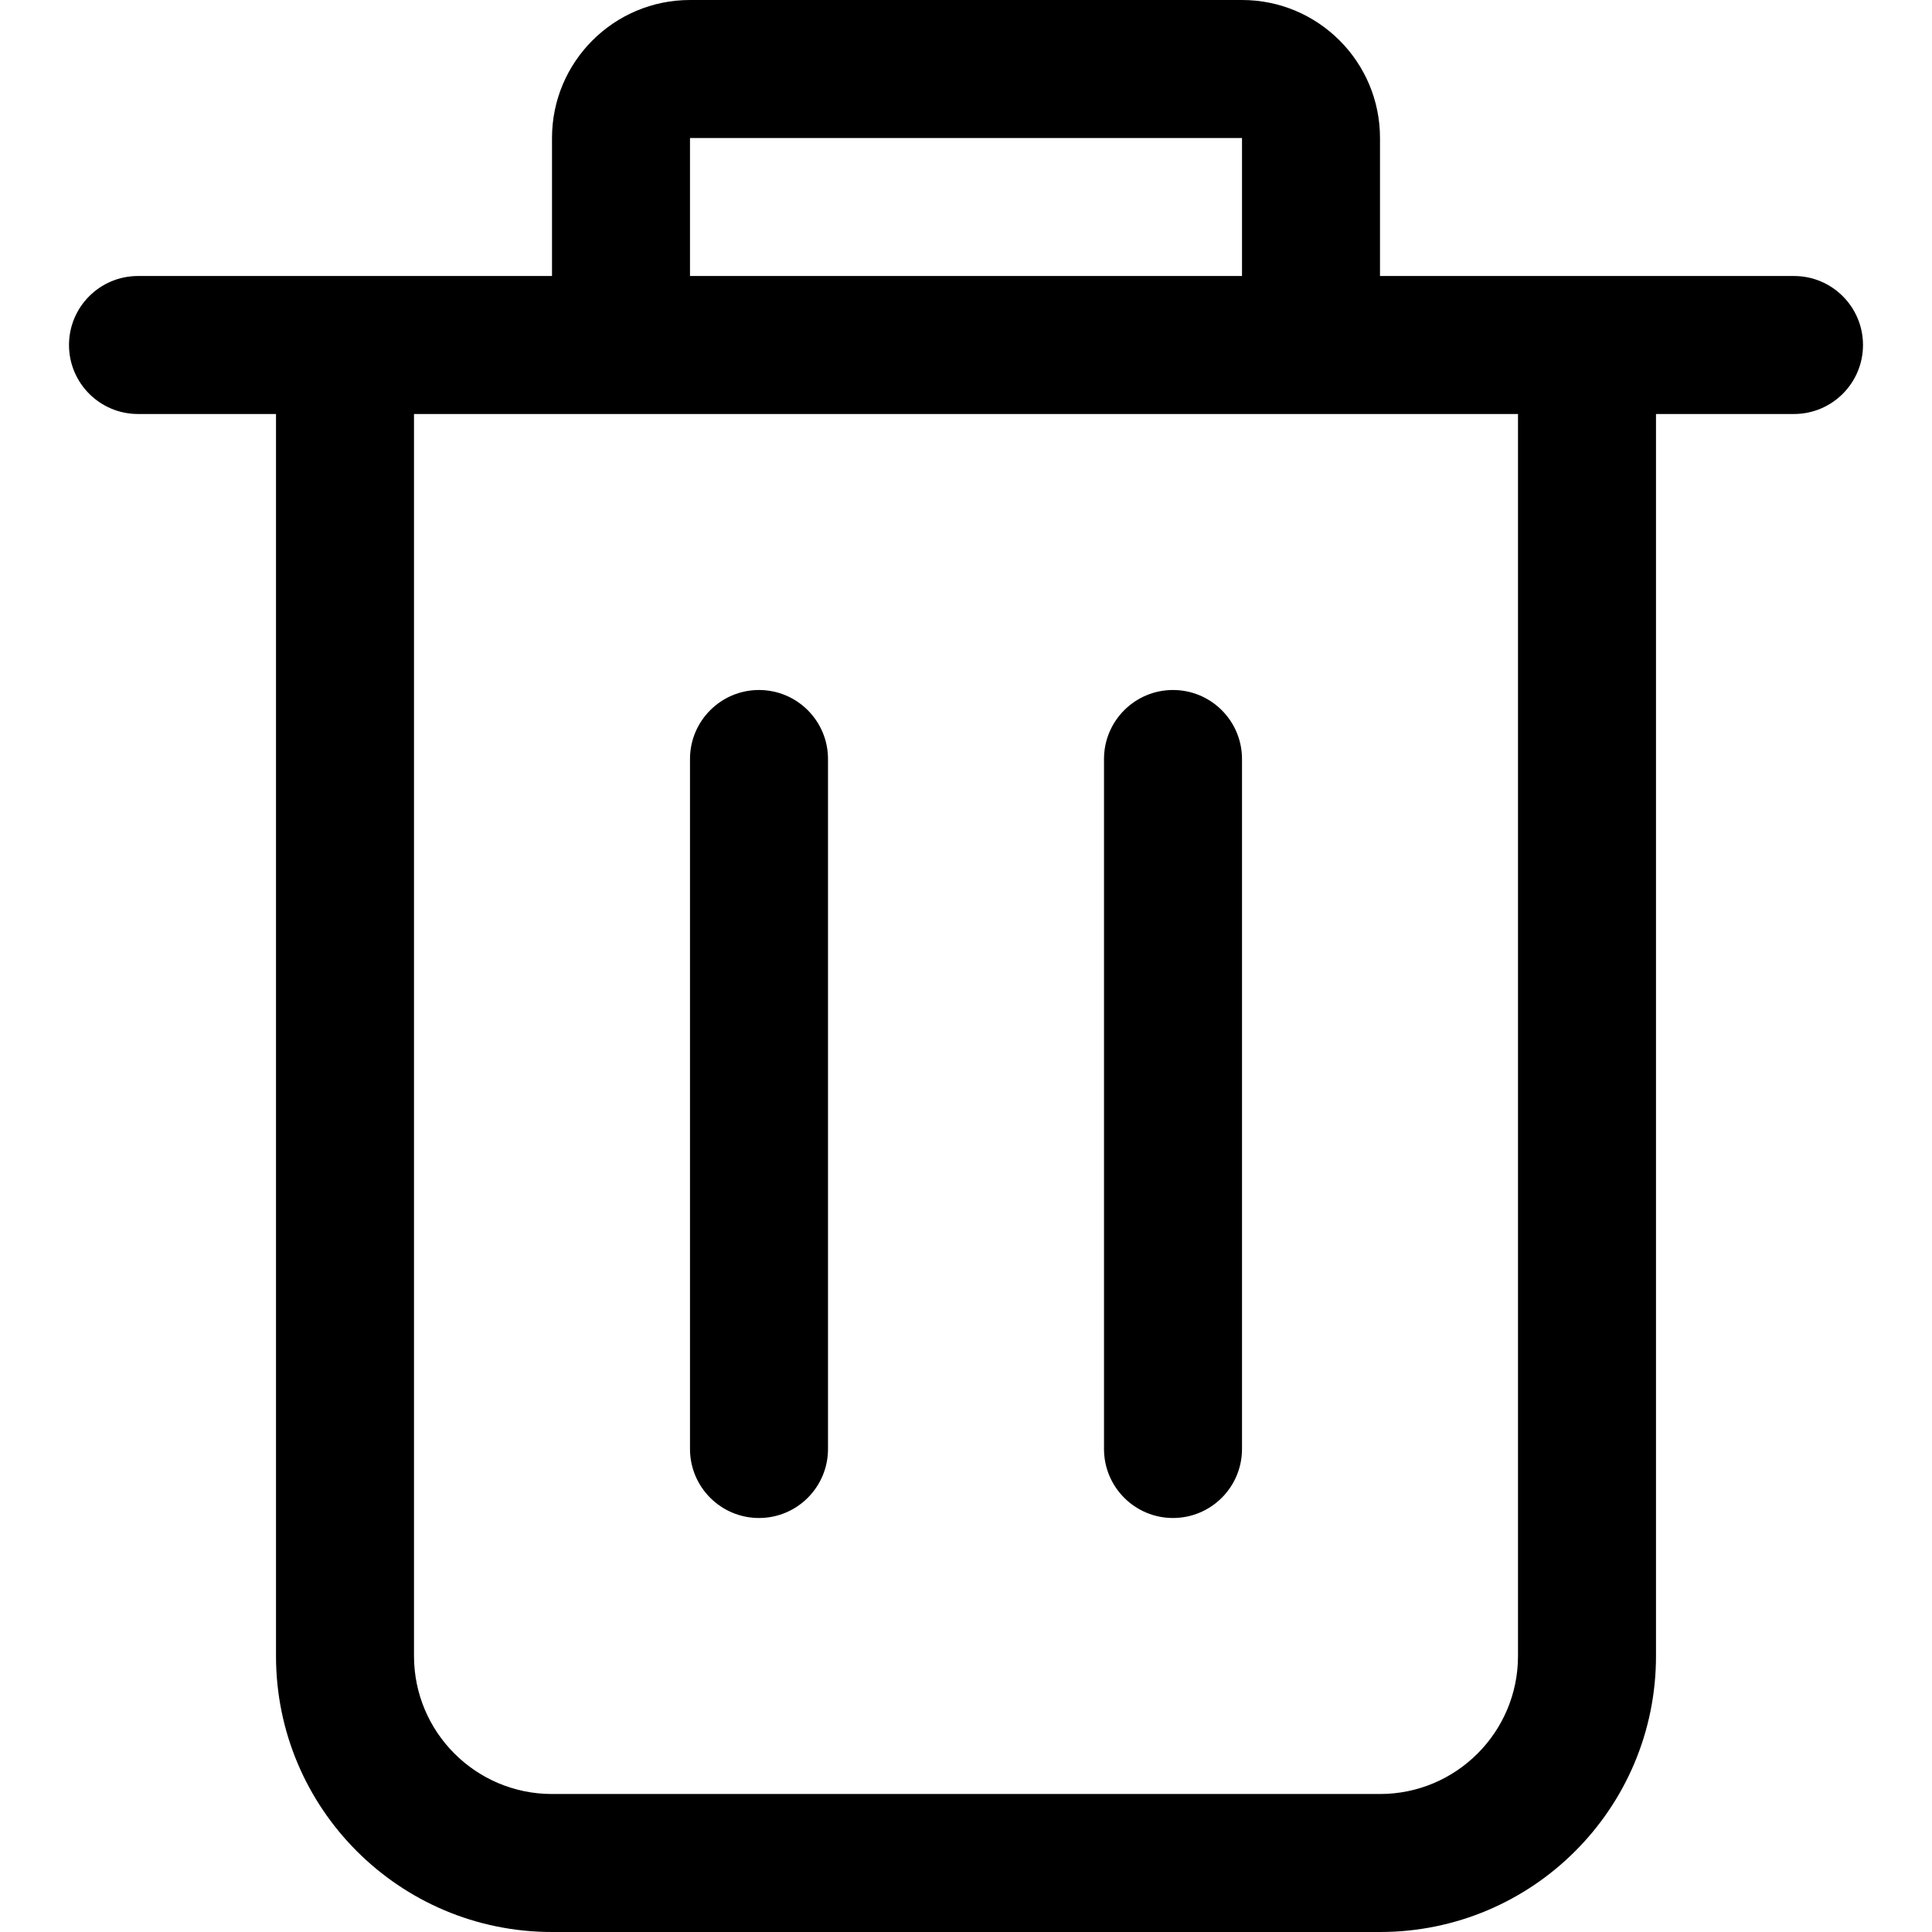
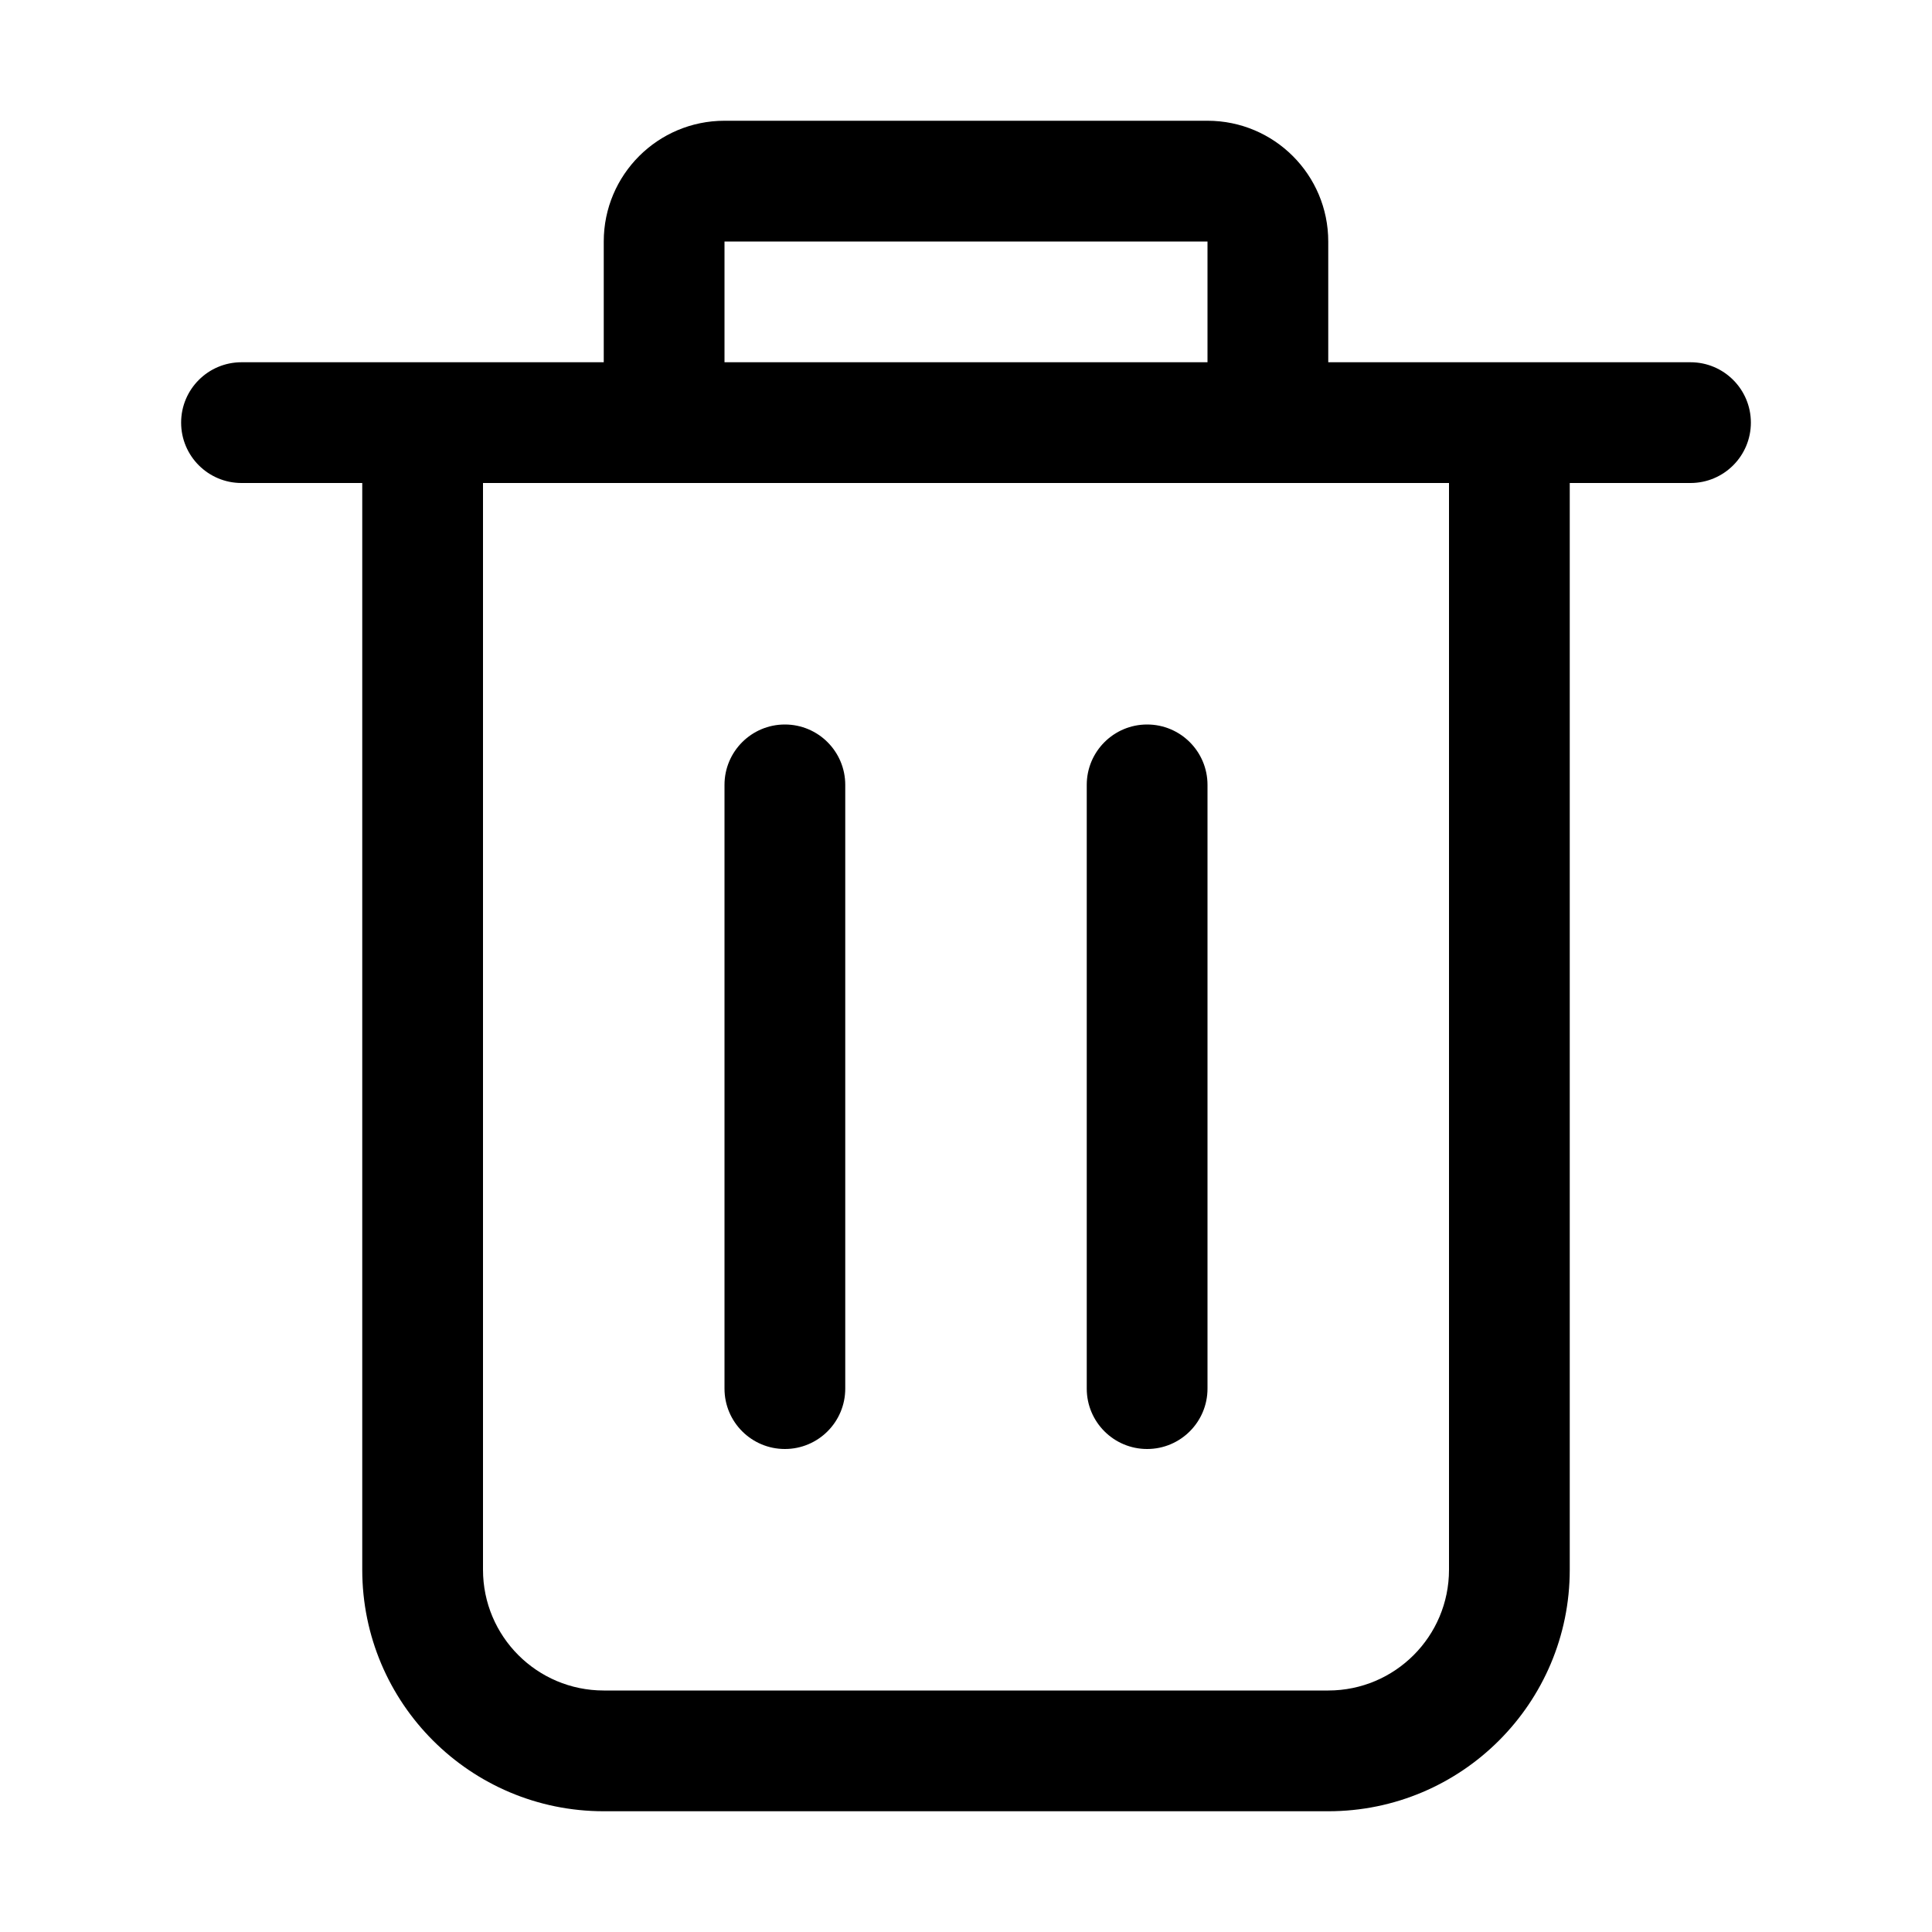
- <svg xmlns="http://www.w3.org/2000/svg" width="14px" height="14px" viewBox="0 0 14 14" version="1.1">
-   <g id="Background-2" stroke="none" stroke-width="1" fill="none" fill-rule="evenodd">
-     <g id="Desktop-HD-Copy" transform="translate(-1220, -177)" fill="#000000" fill-rule="nonzero">
-       <g id="Group-15" transform="translate(1048, 64)">
-         <g id="Group-23" transform="translate(9, 108)">
-           <g id="Group-20-Copy">
-             <g id="Group-13" transform="translate(163, 5)">
-               <path d="M2,2 L4,2 L4,1 C4,0.448 4.448,1.01453063e-16 5,0 L9,0 C9.552,-1.01453063e-16 10,0.448 10,1 L10,2 L12,2 L13,2 C13.276,2 13.5,2.224 13.5,2.5 C13.5,2.776 13.276,3 13,3 L12,3 L12,12 C12,13.105 11.105,14 10,14 L4,14 C2.895,14 2,13.105 2,12 L2,3 L1,3 C0.724,3 0.5,2.776 0.5,2.5 C0.5,2.224 0.724,2 1,2 L2,2 Z M3,3 L3,12 C3,12.552 3.448,13 4,13 L10,13 C10.552,13 11,12.552 11,12 L11,3 L3,3 Z M9,2 L9,1 L5,1 L5,2 L9,2 Z M5.5,5 C5.776,5 6,5.224 6,5.5 L6,10.5 C6,10.776 5.776,11 5.5,11 C5.224,11 5,10.776 5,10.5 L5,5.5 C5,5.224 5.224,5 5.5,5 Z M8.5,5 C8.776,5 9,5.224 9,5.5 L9,10.5 C9,10.776 8.776,11 8.5,11 C8.224,11 8,10.776 8,10.5 L8,5.5 C8,5.224 8.224,5 8.5,5 Z" id="icon-trash" />
-             </g>
-           </g>
-         </g>
-       </g>
-     </g>
-   </g>
+ <svg xmlns="http://www.w3.org/2000/svg" version="1.1" width="16" height="16" viewBox="0 0 1024 1024">
+   <g id="icomoon-ignore">
+ </g>
+   <path fill="#000" d="M192 192h128v-64c0-35.346 28.654-64 64-64h256c35.346 0 64 28.654 64 64v64h192c17.673 0 32 14.327 32 32s-14.327 32-32 32h-64v576c0 70.692-57.308 128-128 128h-384c-70.692 0-128-57.308-128-128v-576h-64c-17.673 0-32-14.327-32-32s14.327-32 32-32h64zM256 256v576c0 35.346 28.654 64 64 64h384c35.346 0 64-28.654 64-64v-576h-512zM640 192v-64h-256v64h256zM416 384c17.673 0 32 14.327 32 32v320c0 17.673-14.327 32-32 32s-32-14.327-32-32v-320c0-17.673 14.327-32 32-32zM608 384c17.673 0 32 14.327 32 32v320c0 17.673-14.327 32-32 32s-32-14.327-32-32v-320c0-17.673 14.327-32 32-32z" />
</svg>
